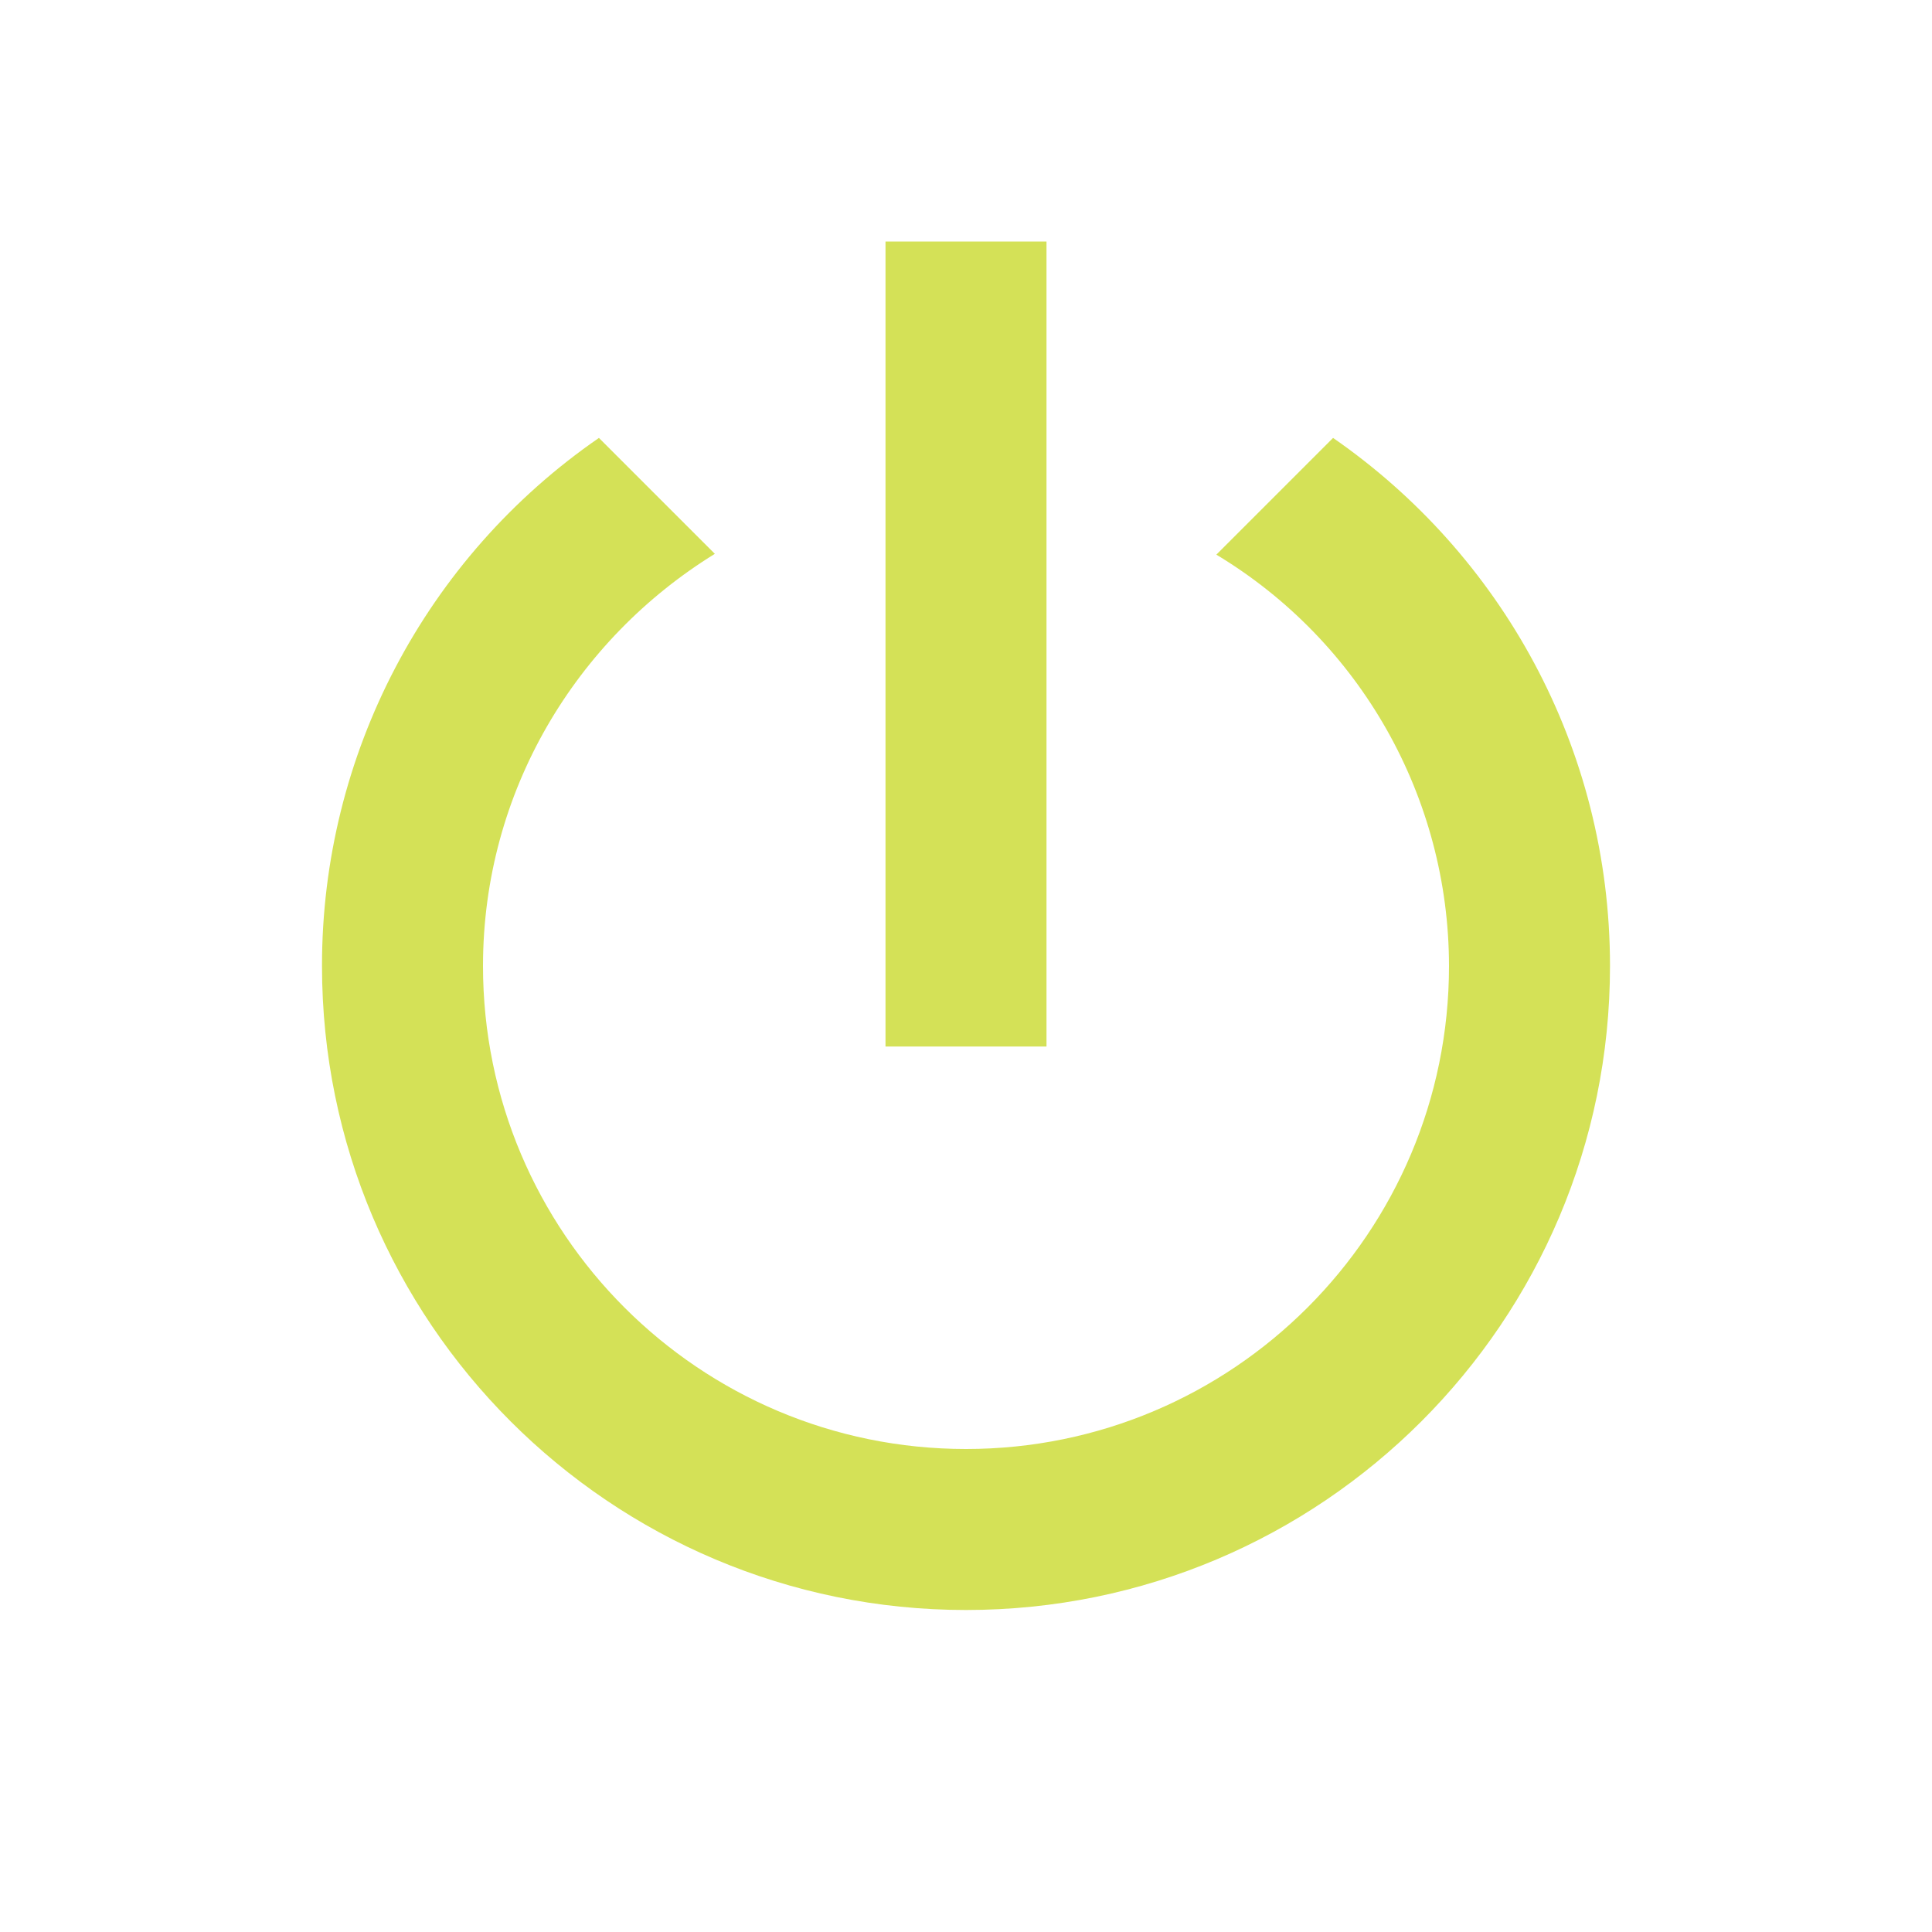
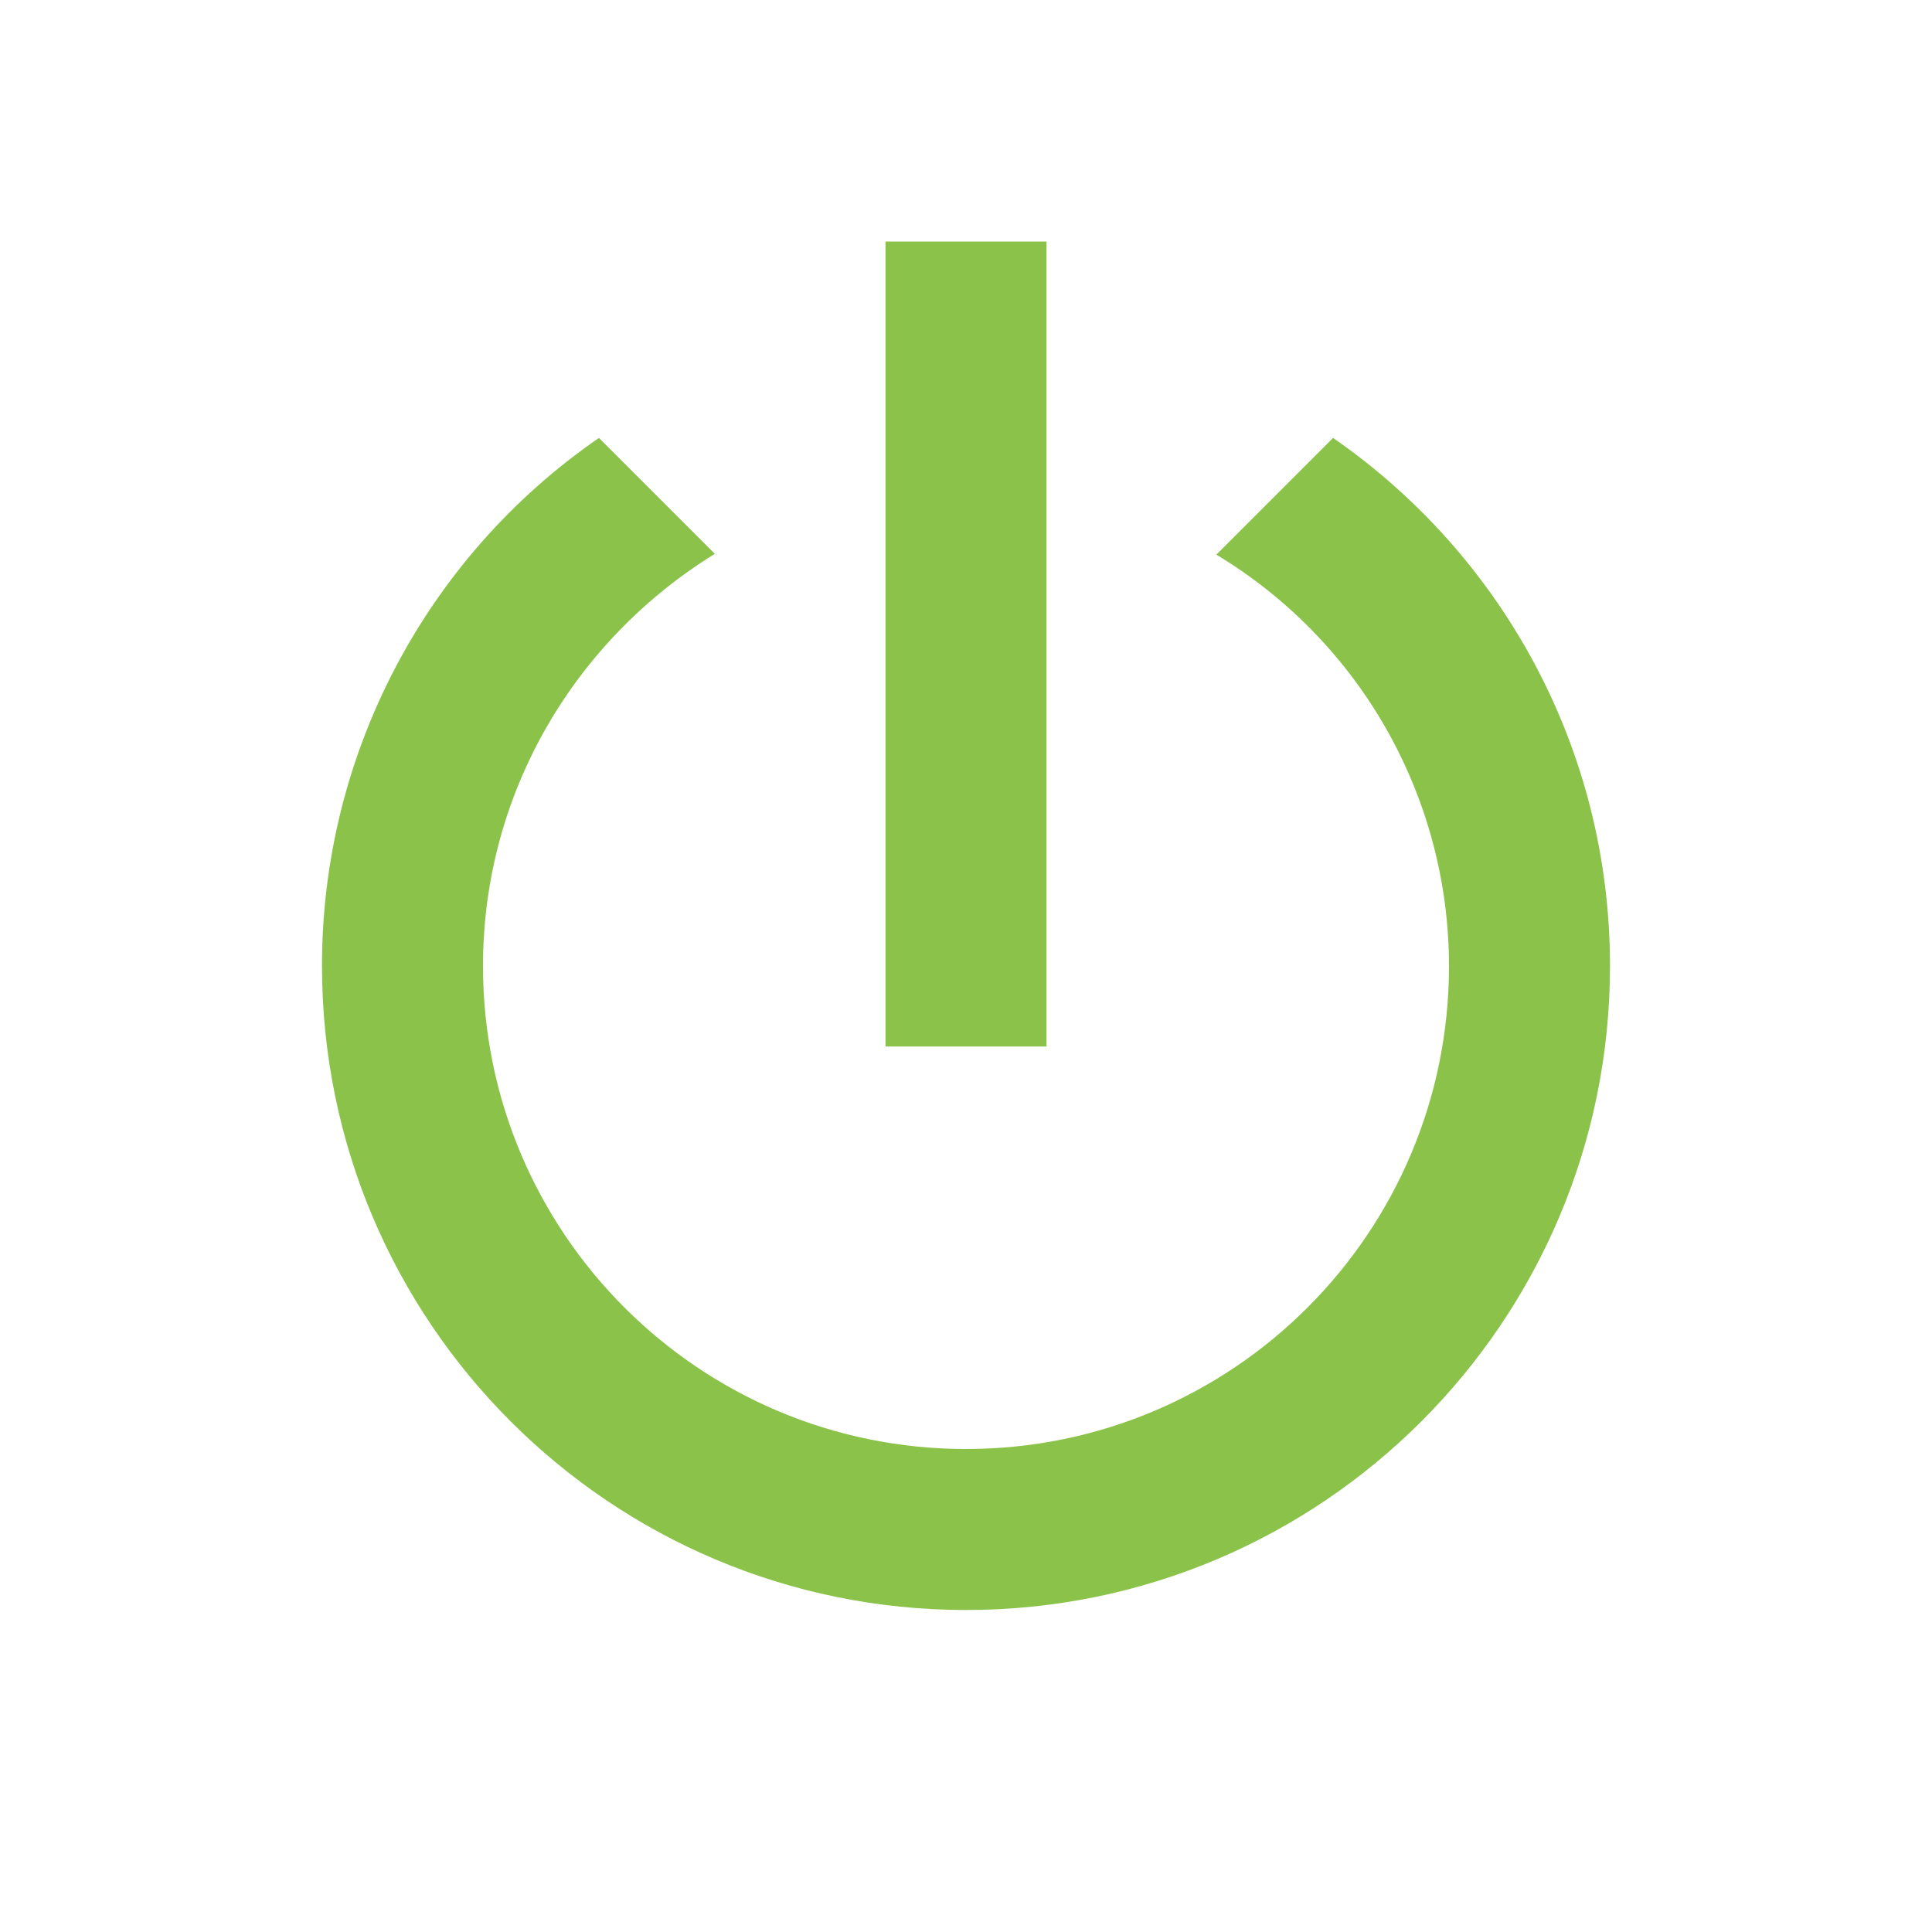
<svg xmlns="http://www.w3.org/2000/svg" width="16" height="16" data-big="true" viewBox="0 0 24 24">
-   <path fill="#D4E157" d="m16.56 5.44-1.45 1.45A5.97 5.97 0 0 1 18 12a6 6 0 0 1-6 6 6 6 0 0 1-6-6c0-2.17 1.16-4.06 2.88-5.12L7.44 5.44A7.96 7.96 0 0 0 4 12a8 8 0 0 0 8 8 8 8 0 0 0 8-8c0-2.72-1.36-5.12-3.44-6.56M13 3h-2v10h2" />
+   <path fill="#8BC34A" d="m16.56 5.44-1.45 1.45A5.97 5.97 0 0 1 18 12a6 6 0 0 1-6 6 6 6 0 0 1-6-6c0-2.17 1.16-4.06 2.88-5.12L7.44 5.44A7.96 7.96 0 0 0 4 12a8 8 0 0 0 8 8 8 8 0 0 0 8-8c0-2.72-1.36-5.12-3.44-6.56M13 3h-2v10h2" />
</svg>
